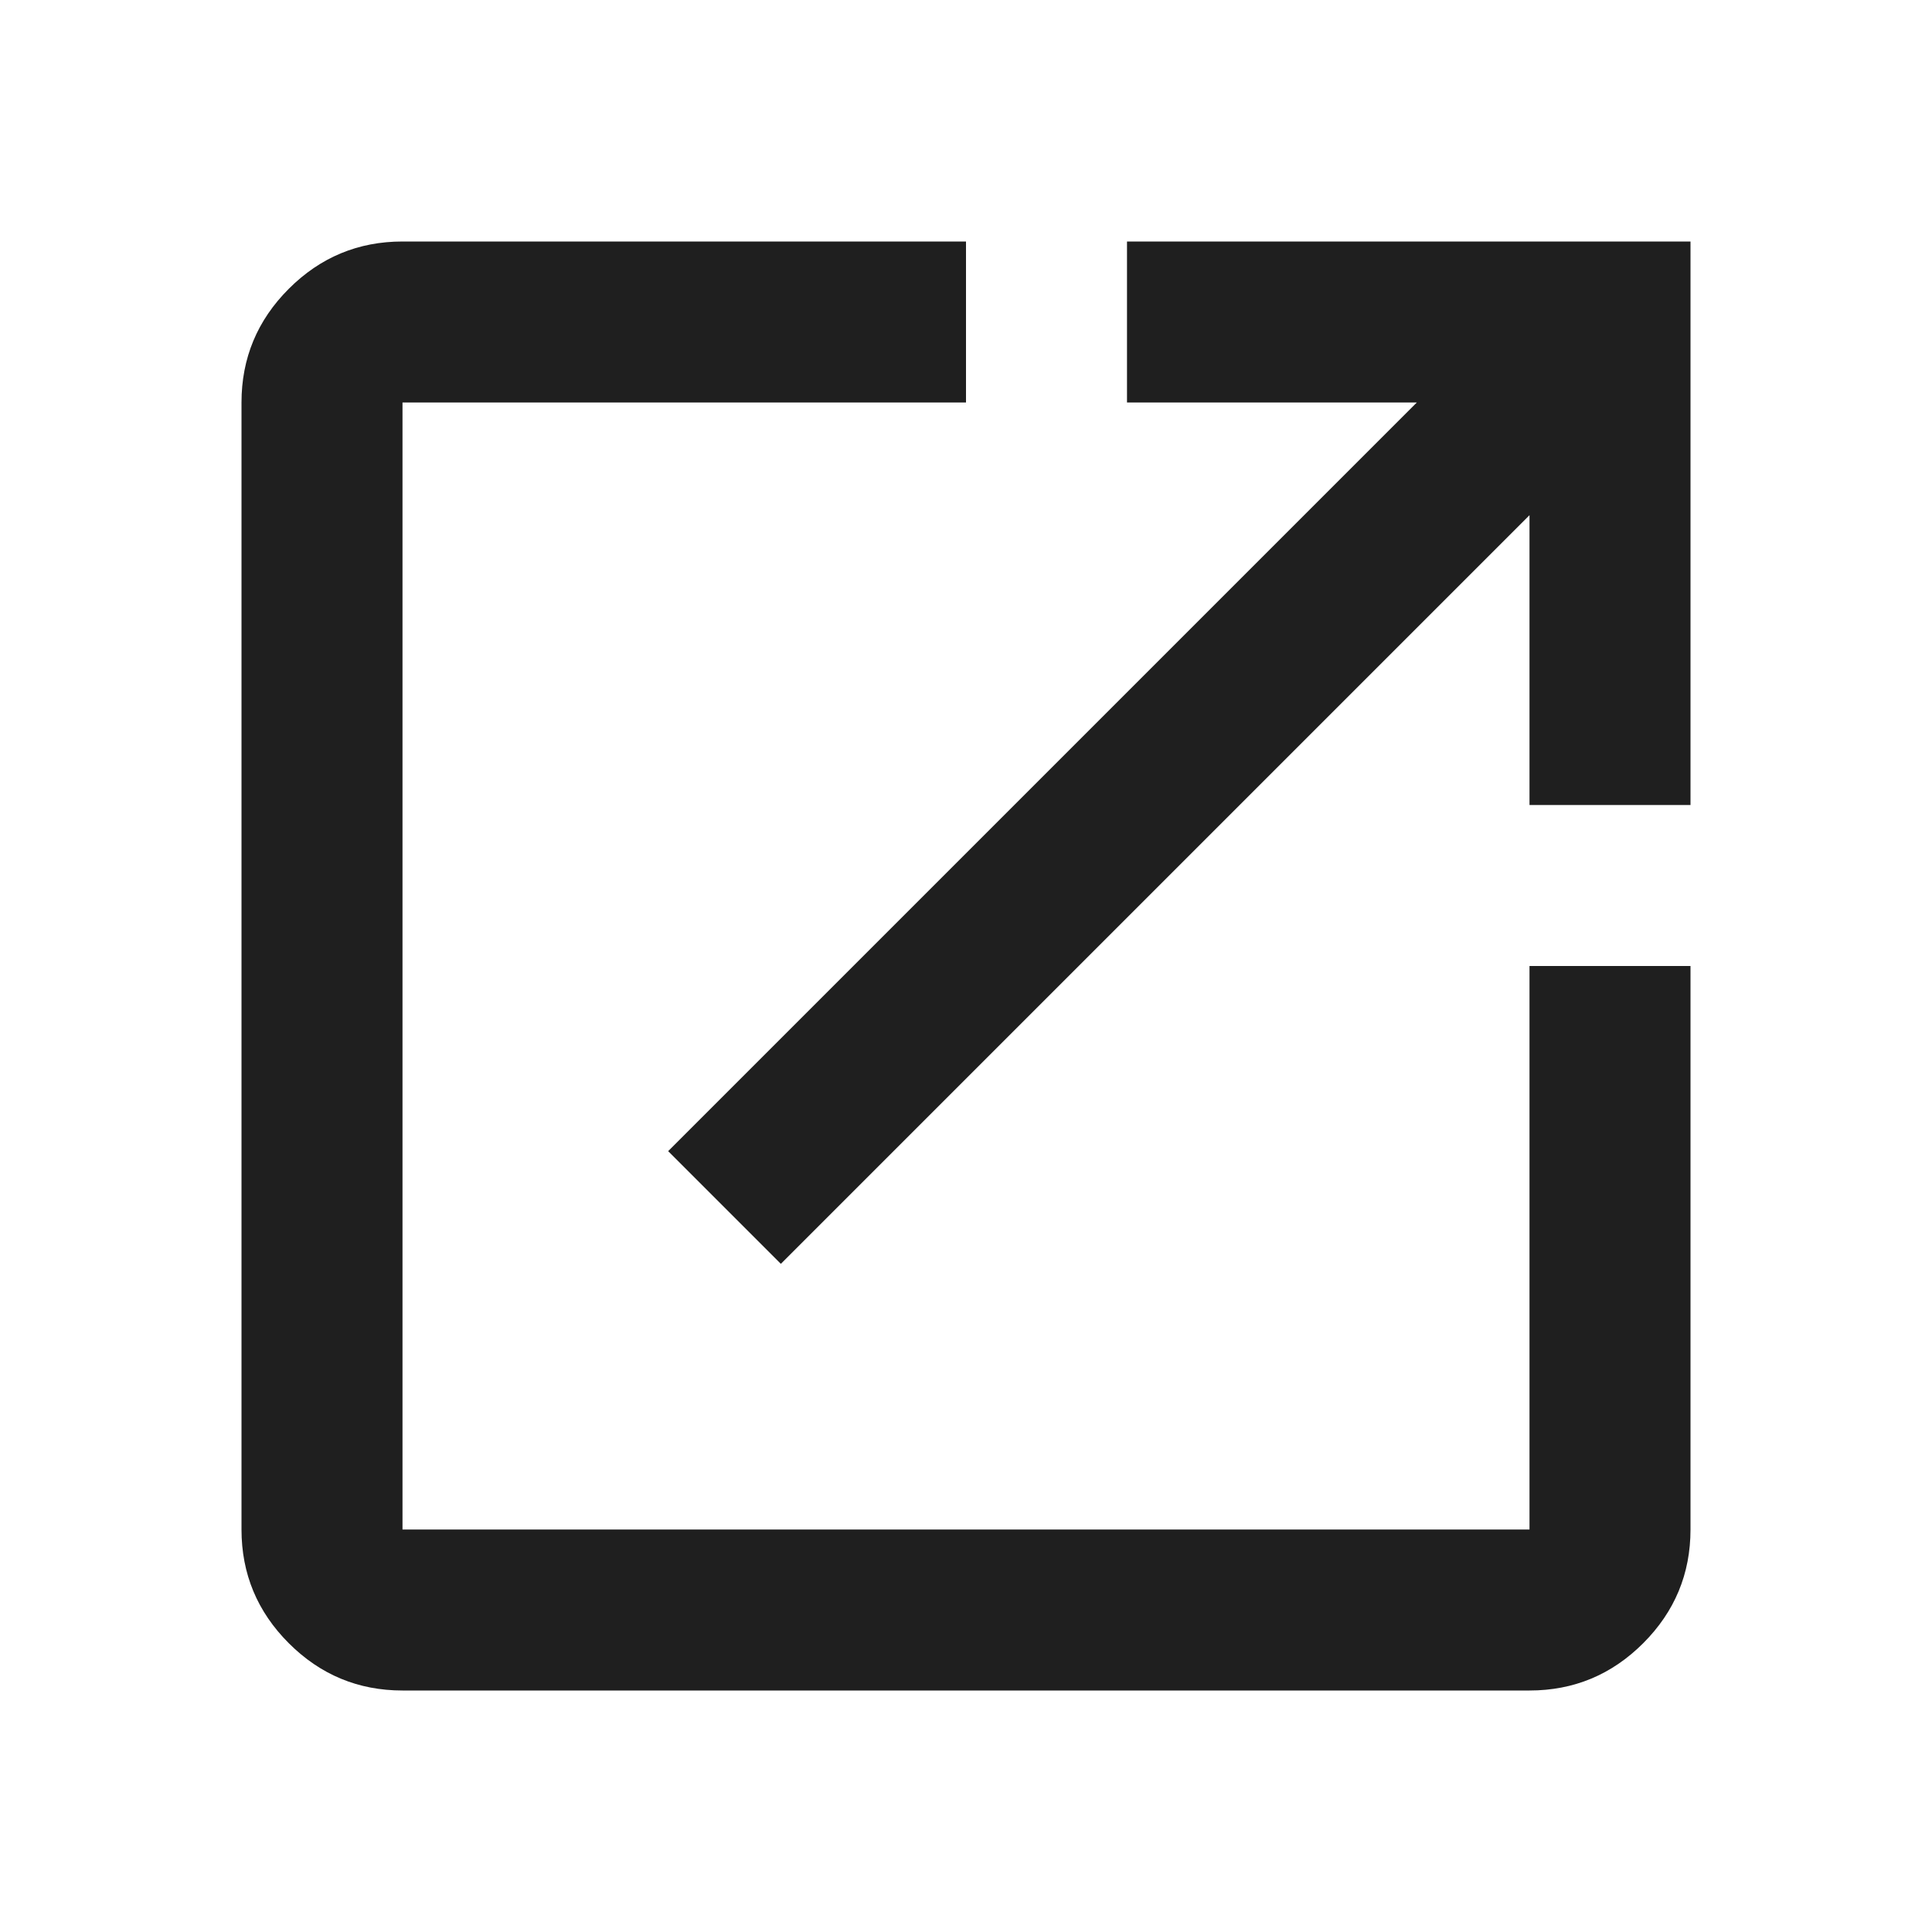
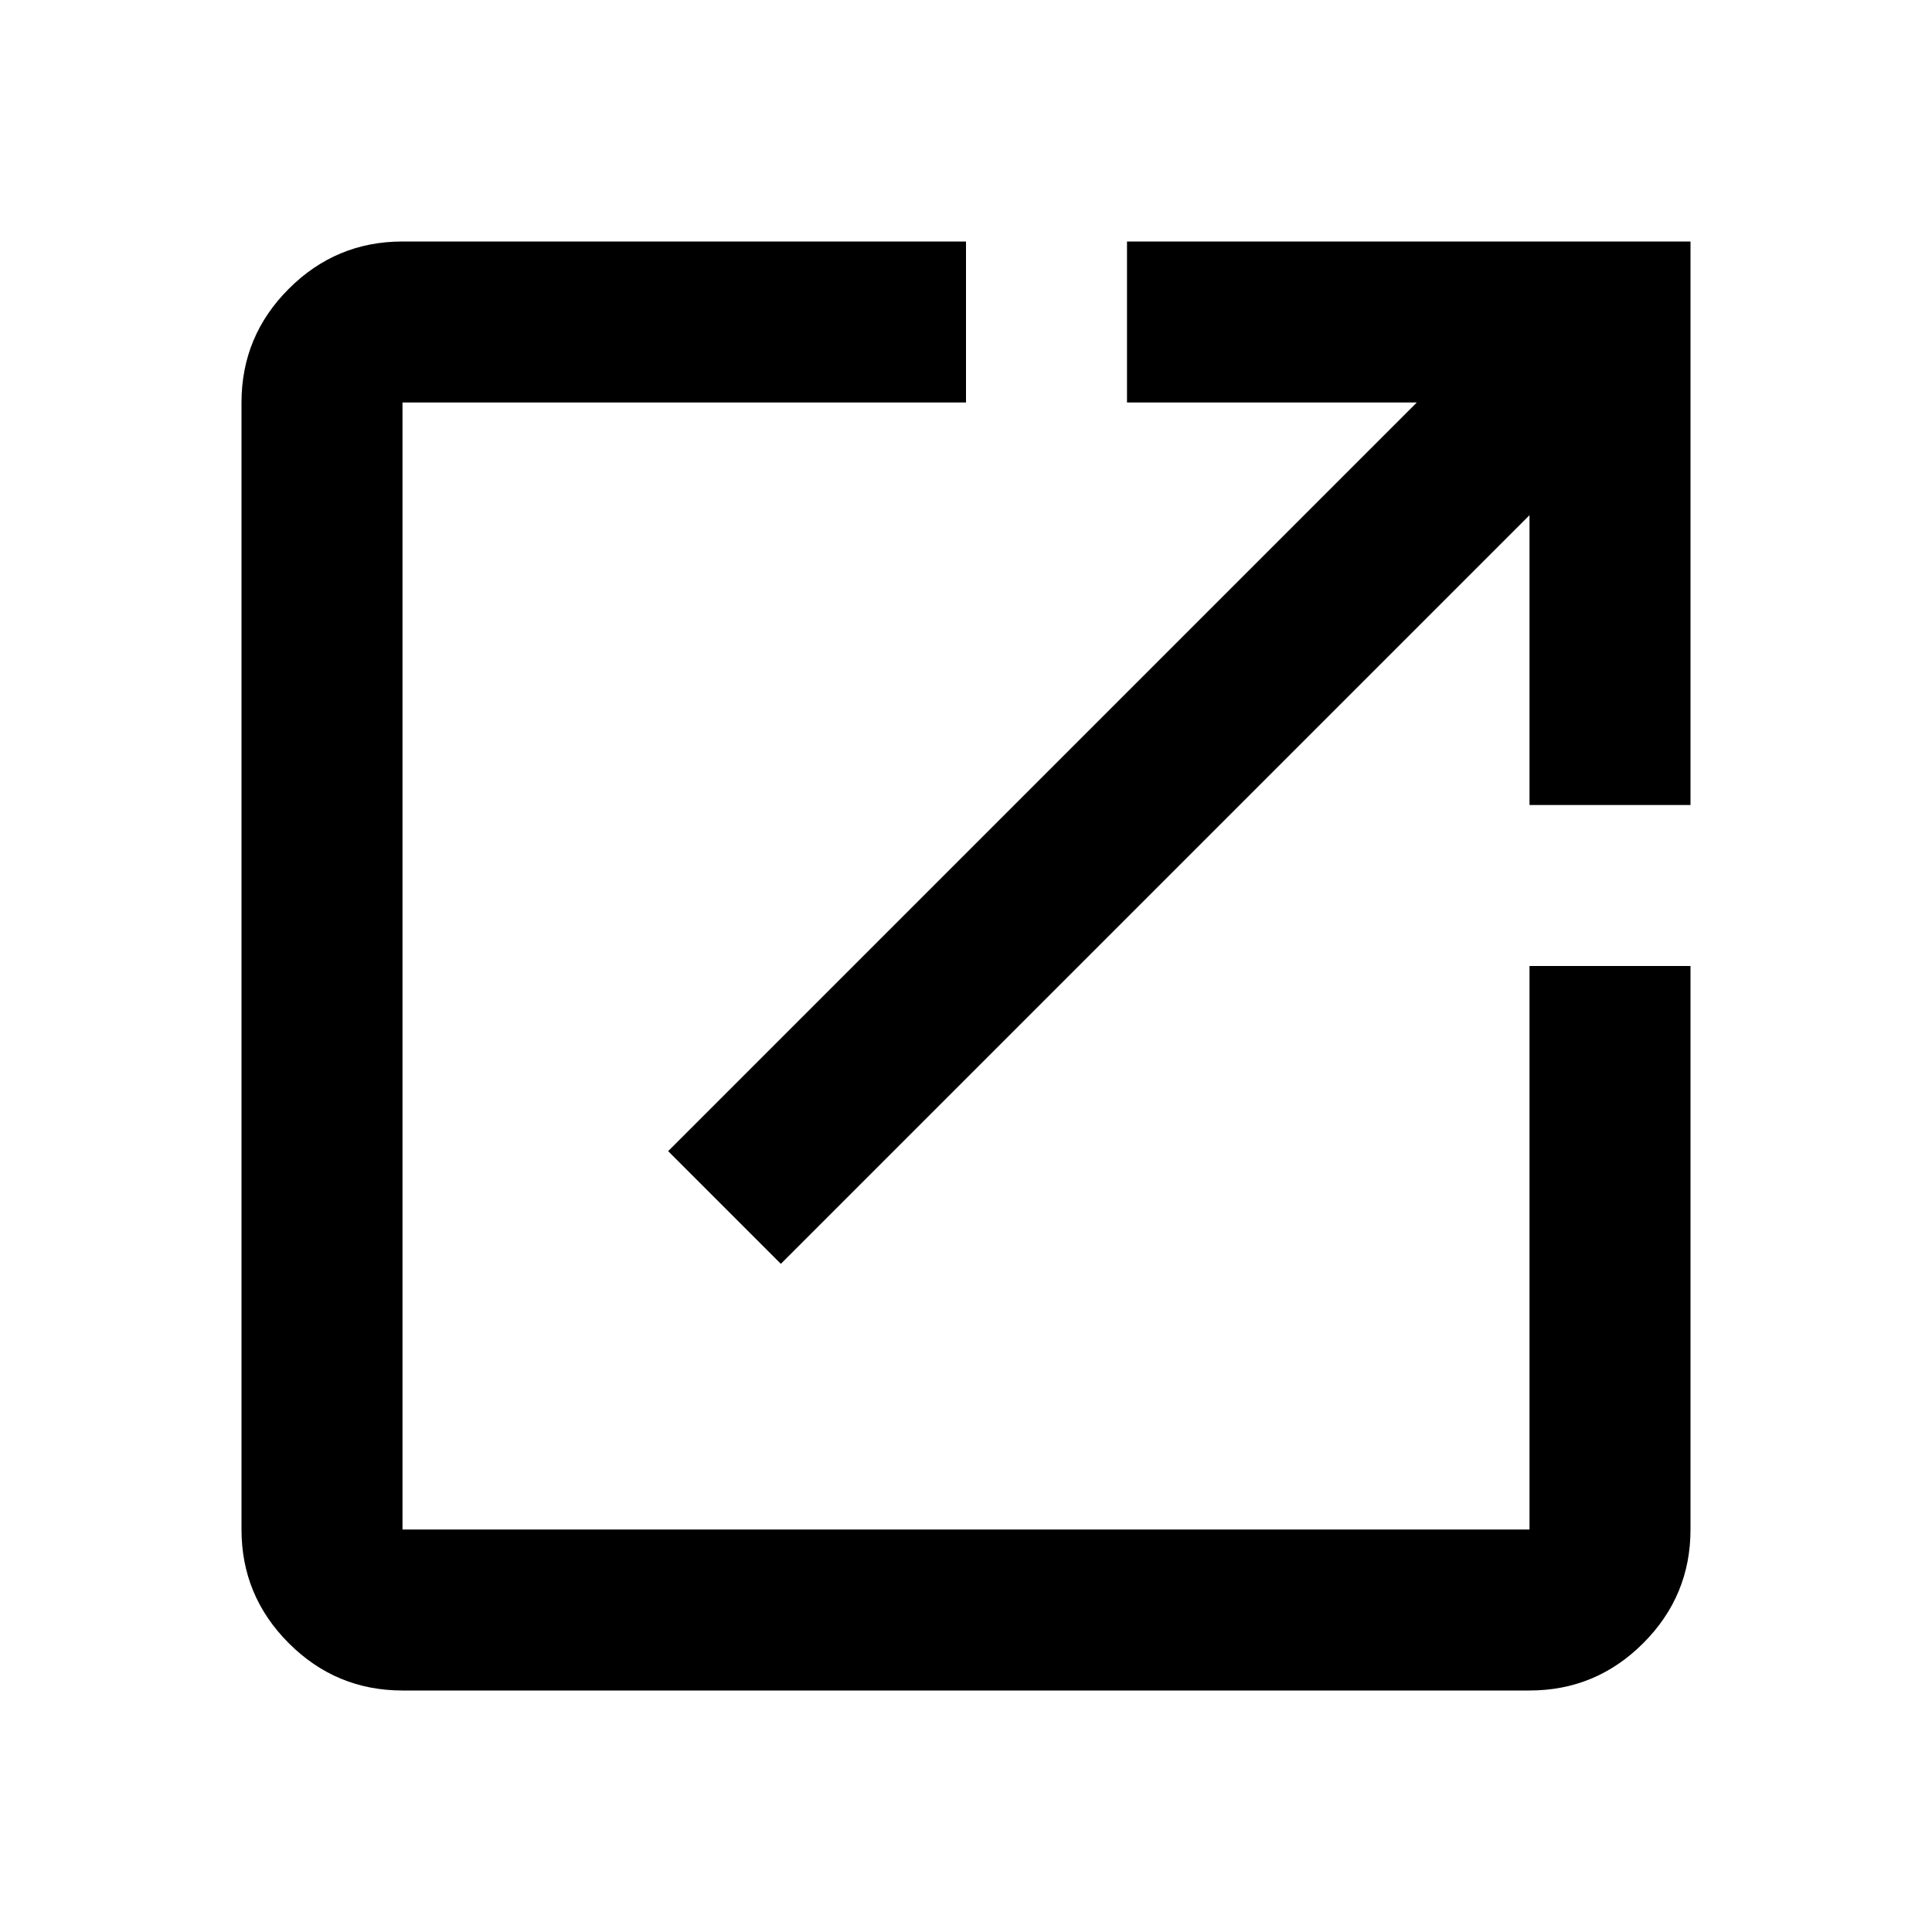
- <svg xmlns="http://www.w3.org/2000/svg" height="24px" viewBox="0 -960 960 960" width="24px" fill="#1f1f1f">
+ <svg xmlns="http://www.w3.org/2000/svg" height="24px" viewBox="0 -960 960 960" width="24px">
  <path d="M200-120q-33 0-56.5-23.5T120-200v-560q0-33 23.5-56.5T200-840h280v80H200v560h560v-280h80v280q0 33-23.5 56.5T760-120H200Zm188-212-56-56 372-372H560v-80h280v280h-80v-144L388-332Z" />
</svg>
